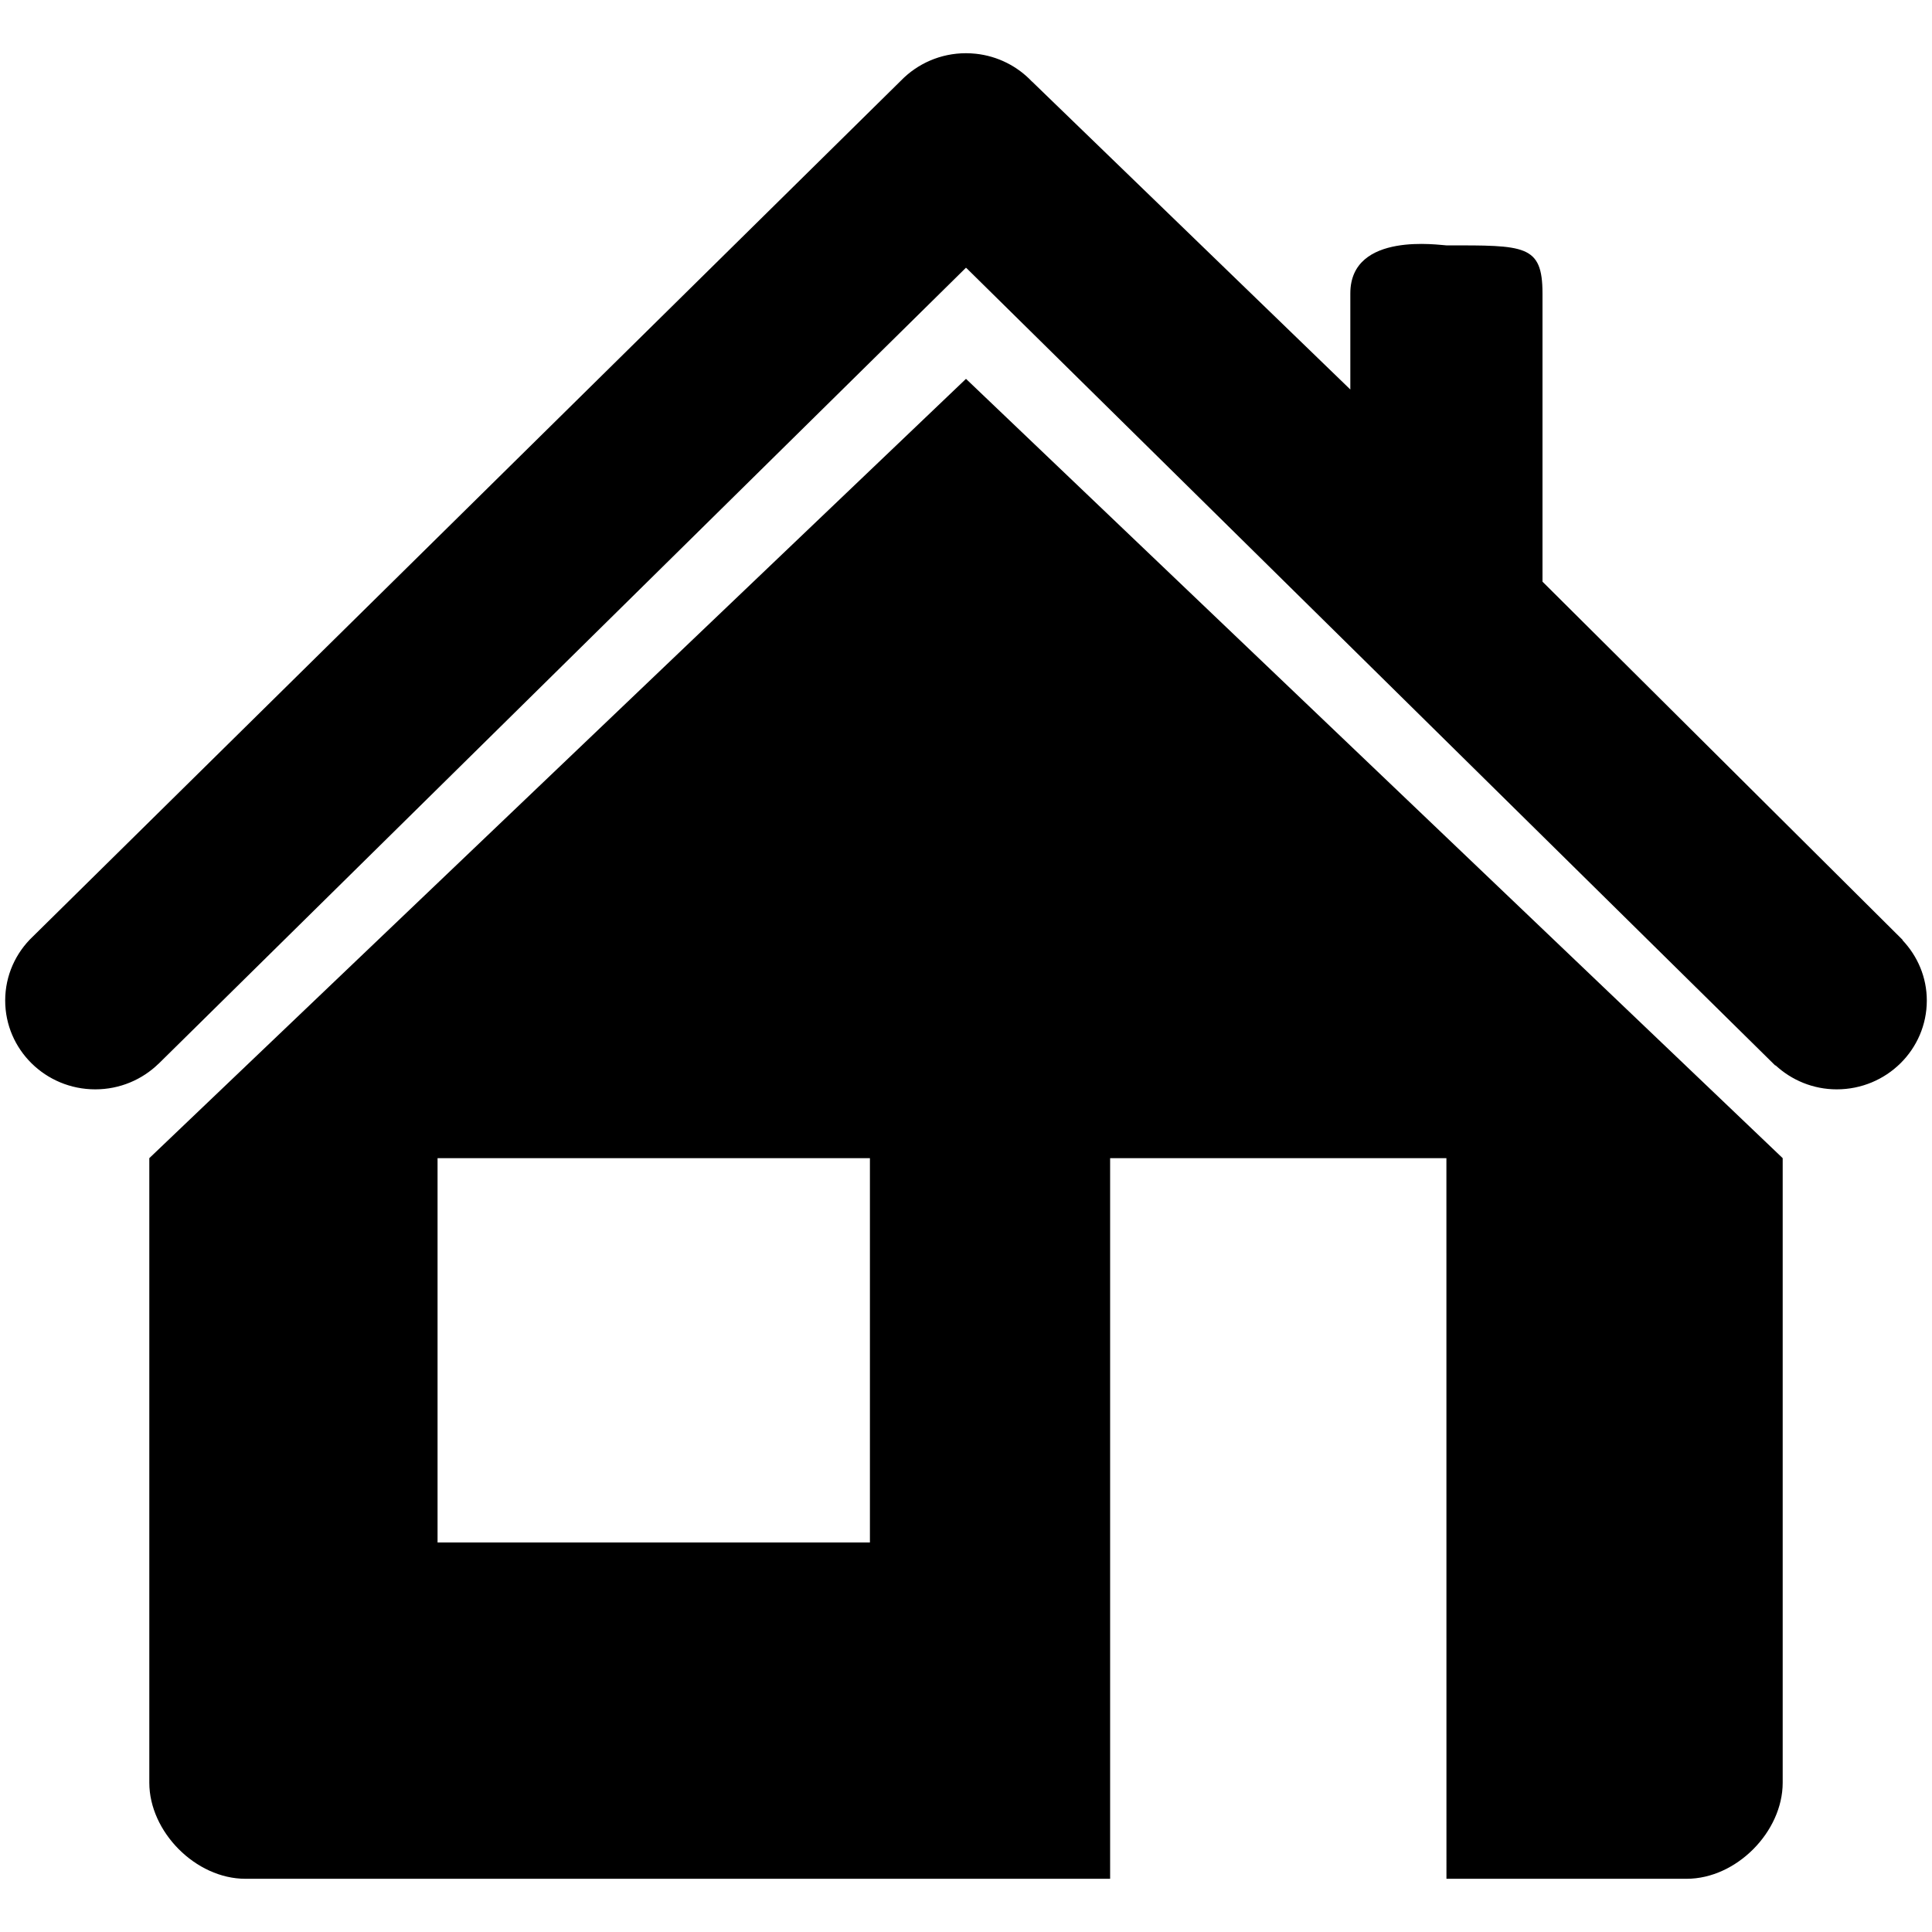
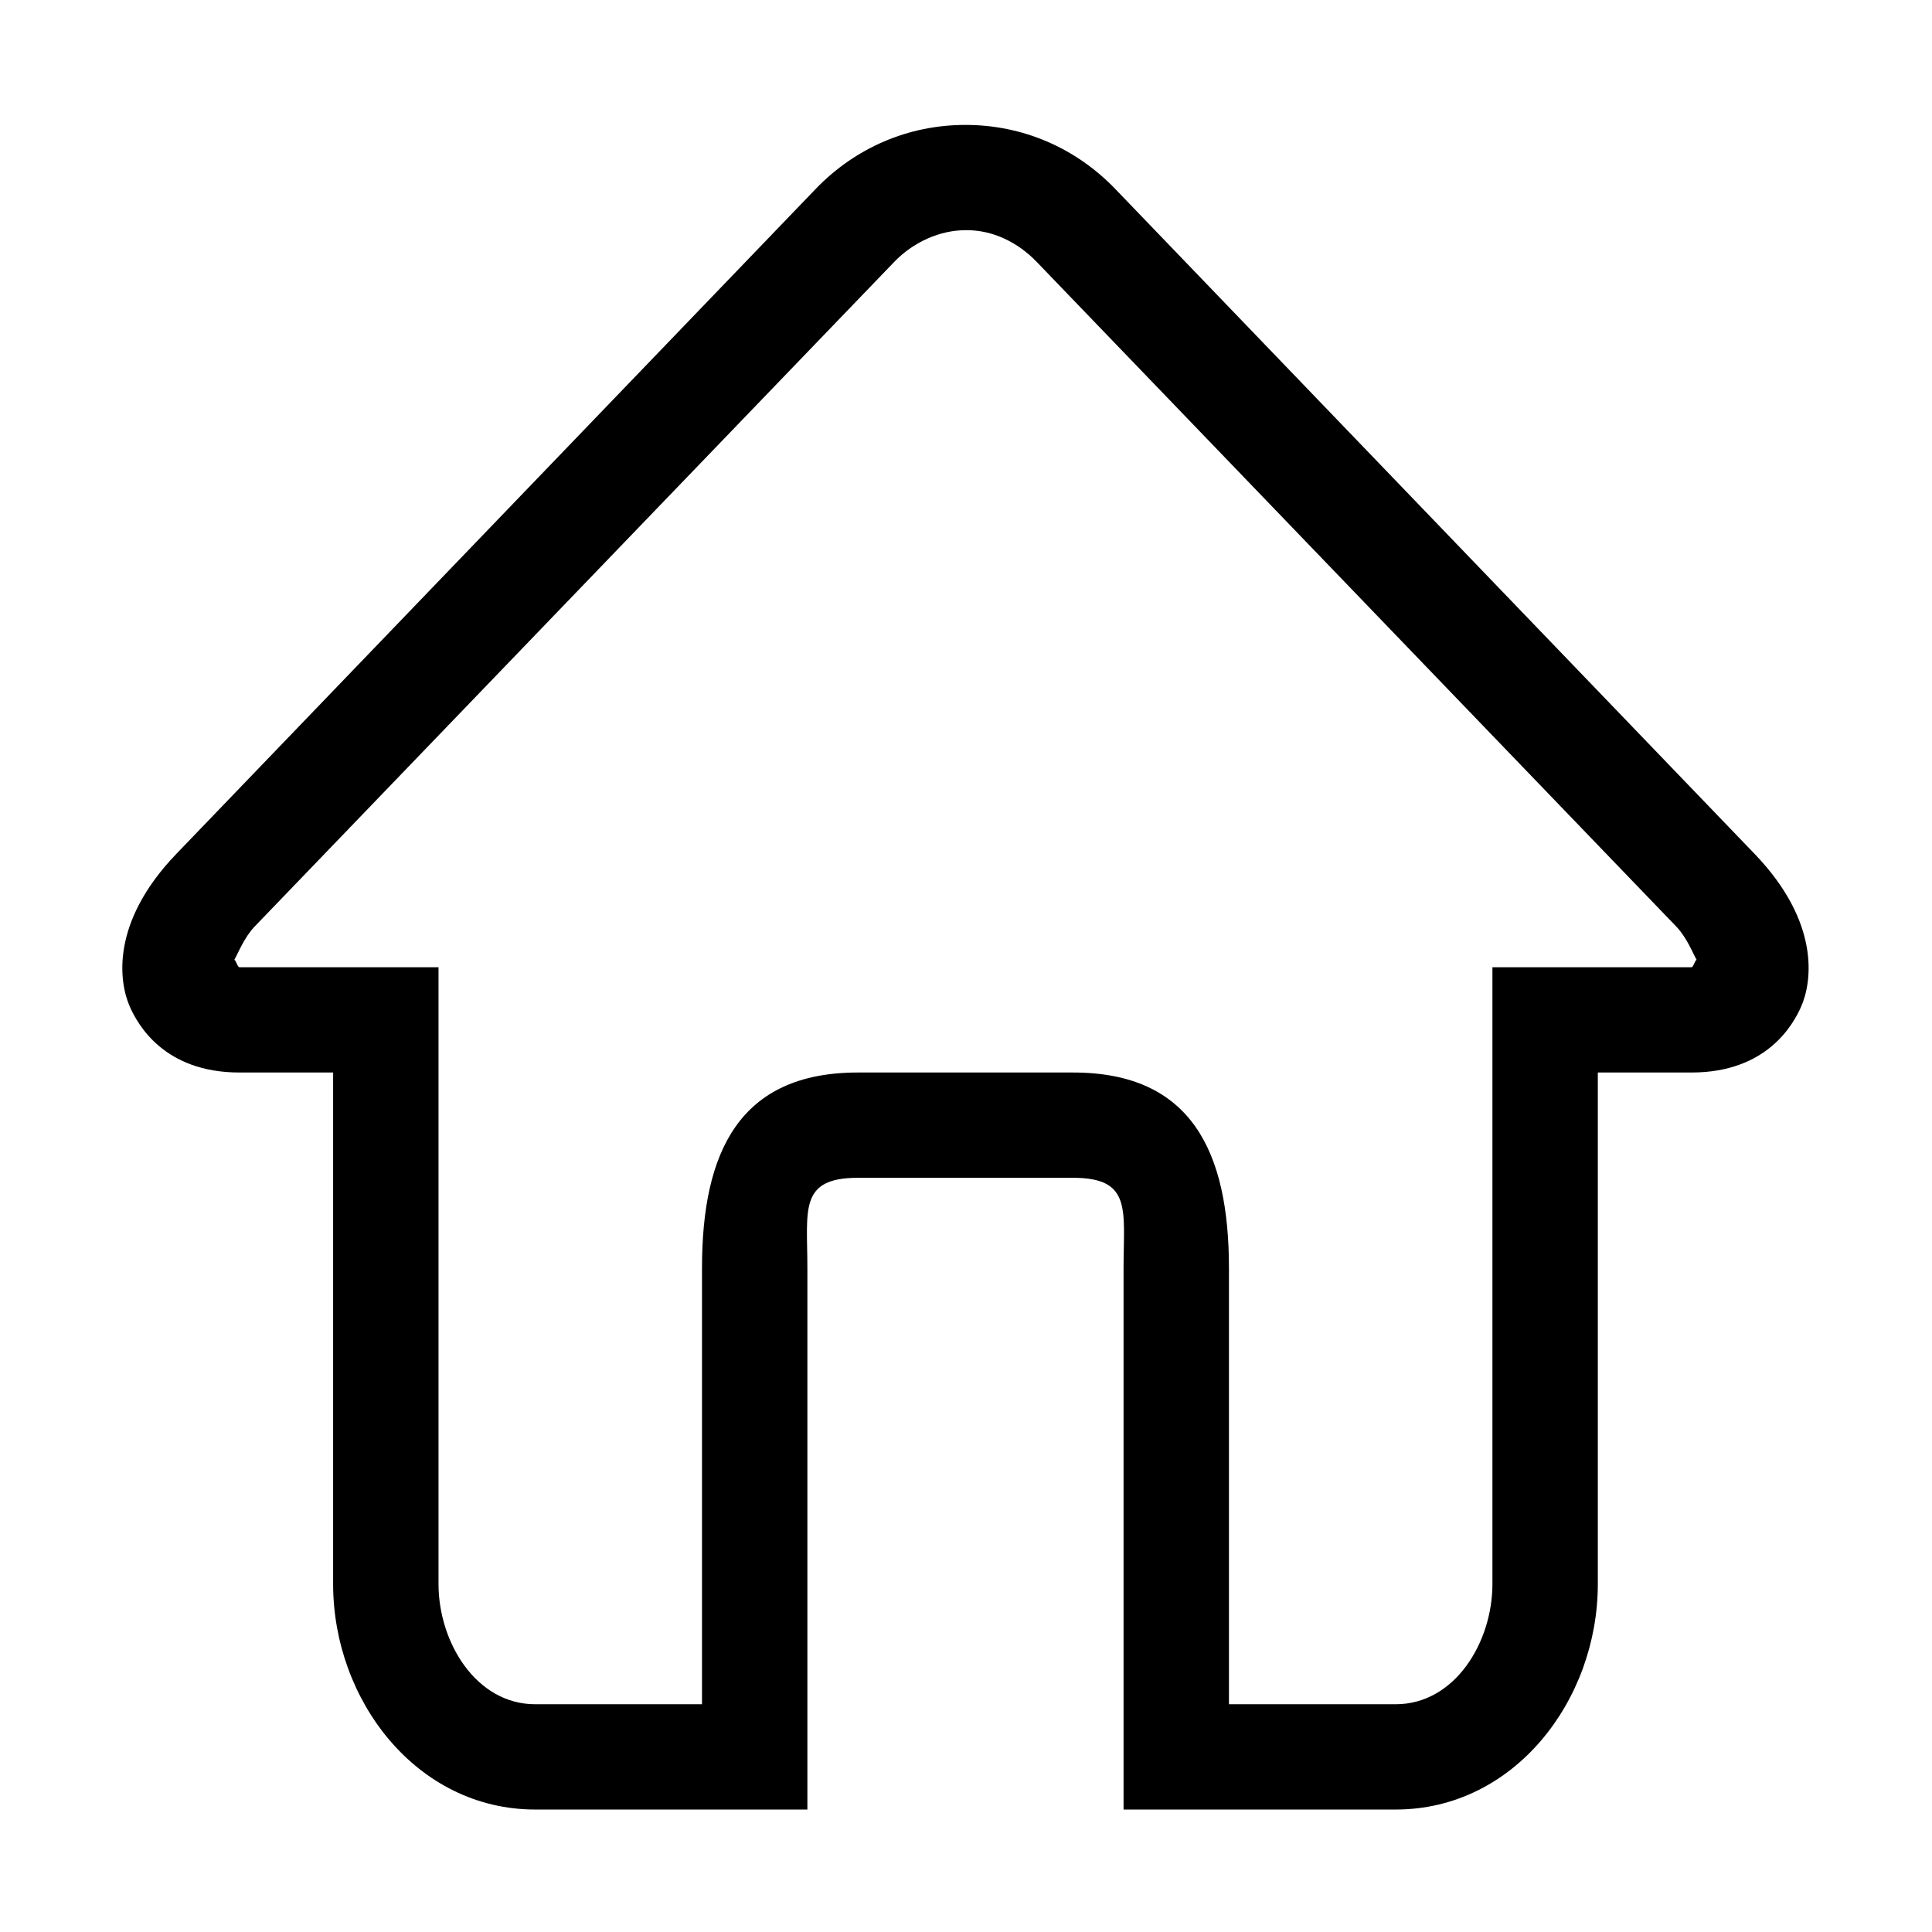
- <svg xmlns="http://www.w3.org/2000/svg" class="icon" viewBox="0 0 1024 1024" width="128" height="128">
-   <path d="M1021.25 530.295c0 25.997-21.36 47.083-47.741 47.083-12.583 0-23.946-4.898-32.45-12.742l-.125.123-427.716-421.71v-.025l-1.217-1.13v-.013L84.036 563.826l-.023-.013c-8.616 8.379-20.452 13.564-33.52 13.564-26.371 0-47.742-21.084-47.742-47.083 0-13.327 5.632-25.363 14.671-33.917L477.587 42.664c8.677-8.901 20.887-14.46 34.414-14.46h.024c.845 0 1.69.025 2.511.075.123 0 .275.025.398.025.722.049 1.418.099 2.139.174.05 0 .1.012.15.012 11.661 1.255 22.106 6.664 29.69 14.696l.023-.025 168.765 163.282v-50.926c0-33.134 48.066-25.462 50.926-25.462 41.4 0 50.925-.522 50.925 25.462v152.774l190.894 189.888-.1.112c7.955 8.406 12.904 19.608 12.904 32.004zm-76.387 83.55v331.023c0 25.986-24.54 50.926-50.9 50.926H766.649l-.023-381.95H588.387v381.95H130.064c-26.372 0-50.926-24.94-50.926-50.926V613.845l432.861-413.046 432.864 413.046zm-483.787 0H231.913v203.7h229.163v-203.7z" />
+ <svg xmlns="http://www.w3.org/2000/svg" class="icon" viewBox="0 0 1024 1024" width="200" height="200">
+   <defs>
+     <style>@font-face{font-family:feedback-iconfont;src:url("//at.alicdn.com/t/font_1031158_u69w8yhxdu.woff2?t=1630033759944") format("woff2"),url("//at.alicdn.com/t/font_1031158_u69w8yhxdu.woff?t=1630033759944") format("woff"),url("//at.alicdn.com/t/font_1031158_u69w8yhxdu.ttf?t=1630033759944") format("truetype")}</style>
+   </defs>
+   <path d="M929.96 452.562L591.094 100.128c-21.062-21.88-49.21-33.924-79.375-33.924s-58.313 12.044-79.375 33.924L93.48 452.562c-34.96 36.376-30.464 67.821-24.687 80.956 4.114 9.319 18.038 34.932 58.094 34.932h49.674v271.124c0 61.555 44.252 119.514 107.115 119.514h144.254V672.159c0-30.763-4.66-47.903 26.785-47.903h114.01c31.445 0 26.784 17.14 26.784 47.903v286.929h144.255c62.864 0 107.115-57.959 107.115-119.513V568.45h49.674c40.055 0 53.98-25.614 58.095-34.932 5.775-13.135 10.272-44.58-24.687-80.956zm-33.408 60.083H791.018v326.93c0 30.764-19.836 63.708-51.254 63.708h-88.396V672.159c0-61.554-19.753-103.708-82.644-103.708H454.715c-62.889 0-82.644 42.154-82.644 103.708v231.124h-88.394c-31.418 0-51.256-32.944-51.256-63.709V512.645H126.887c-.981 0-1.88-3.842-2.697-3.896 1.934-3.378 5.259-11.935 10.79-17.685l338.92-352.19c10.11-10.543 24.386-17.002 38.256-16.865 13.843-.137 27.278 6.322 37.386 16.866l338.891 352.19c5.56 5.75 8.884 14.306 10.818 17.684-.82.054-1.718 3.896-2.7 3.896z" />
</svg>
